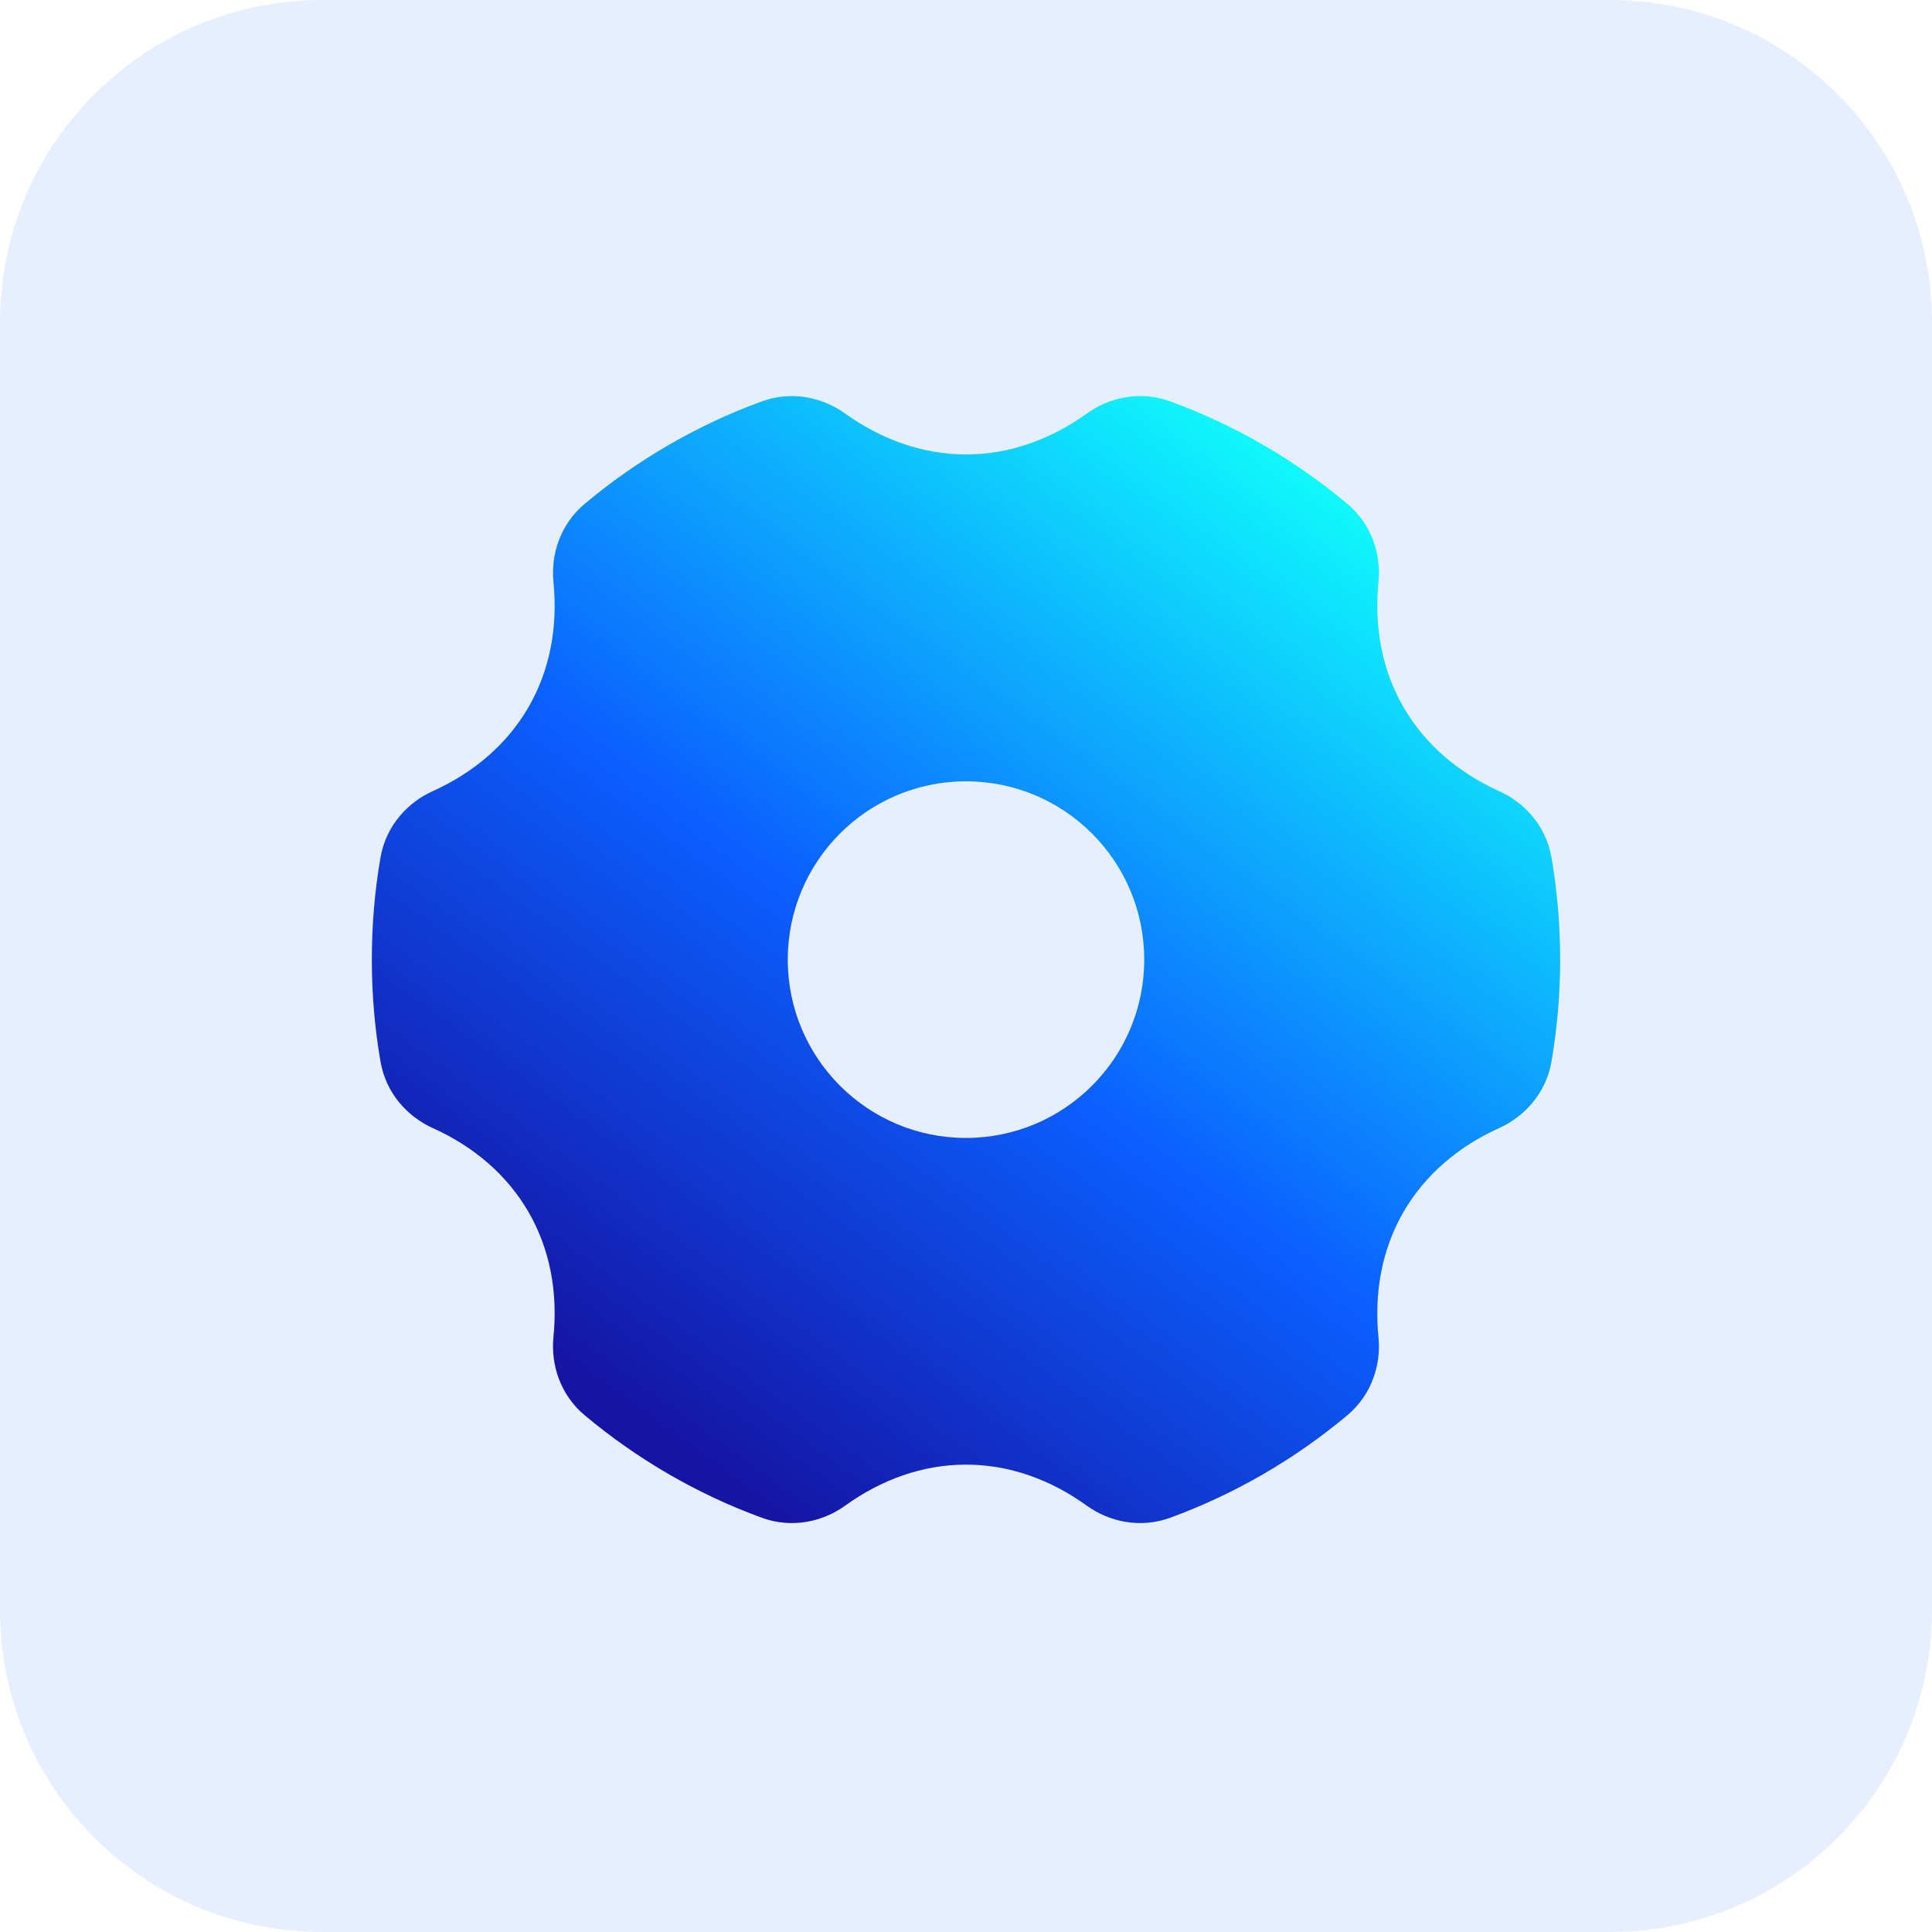
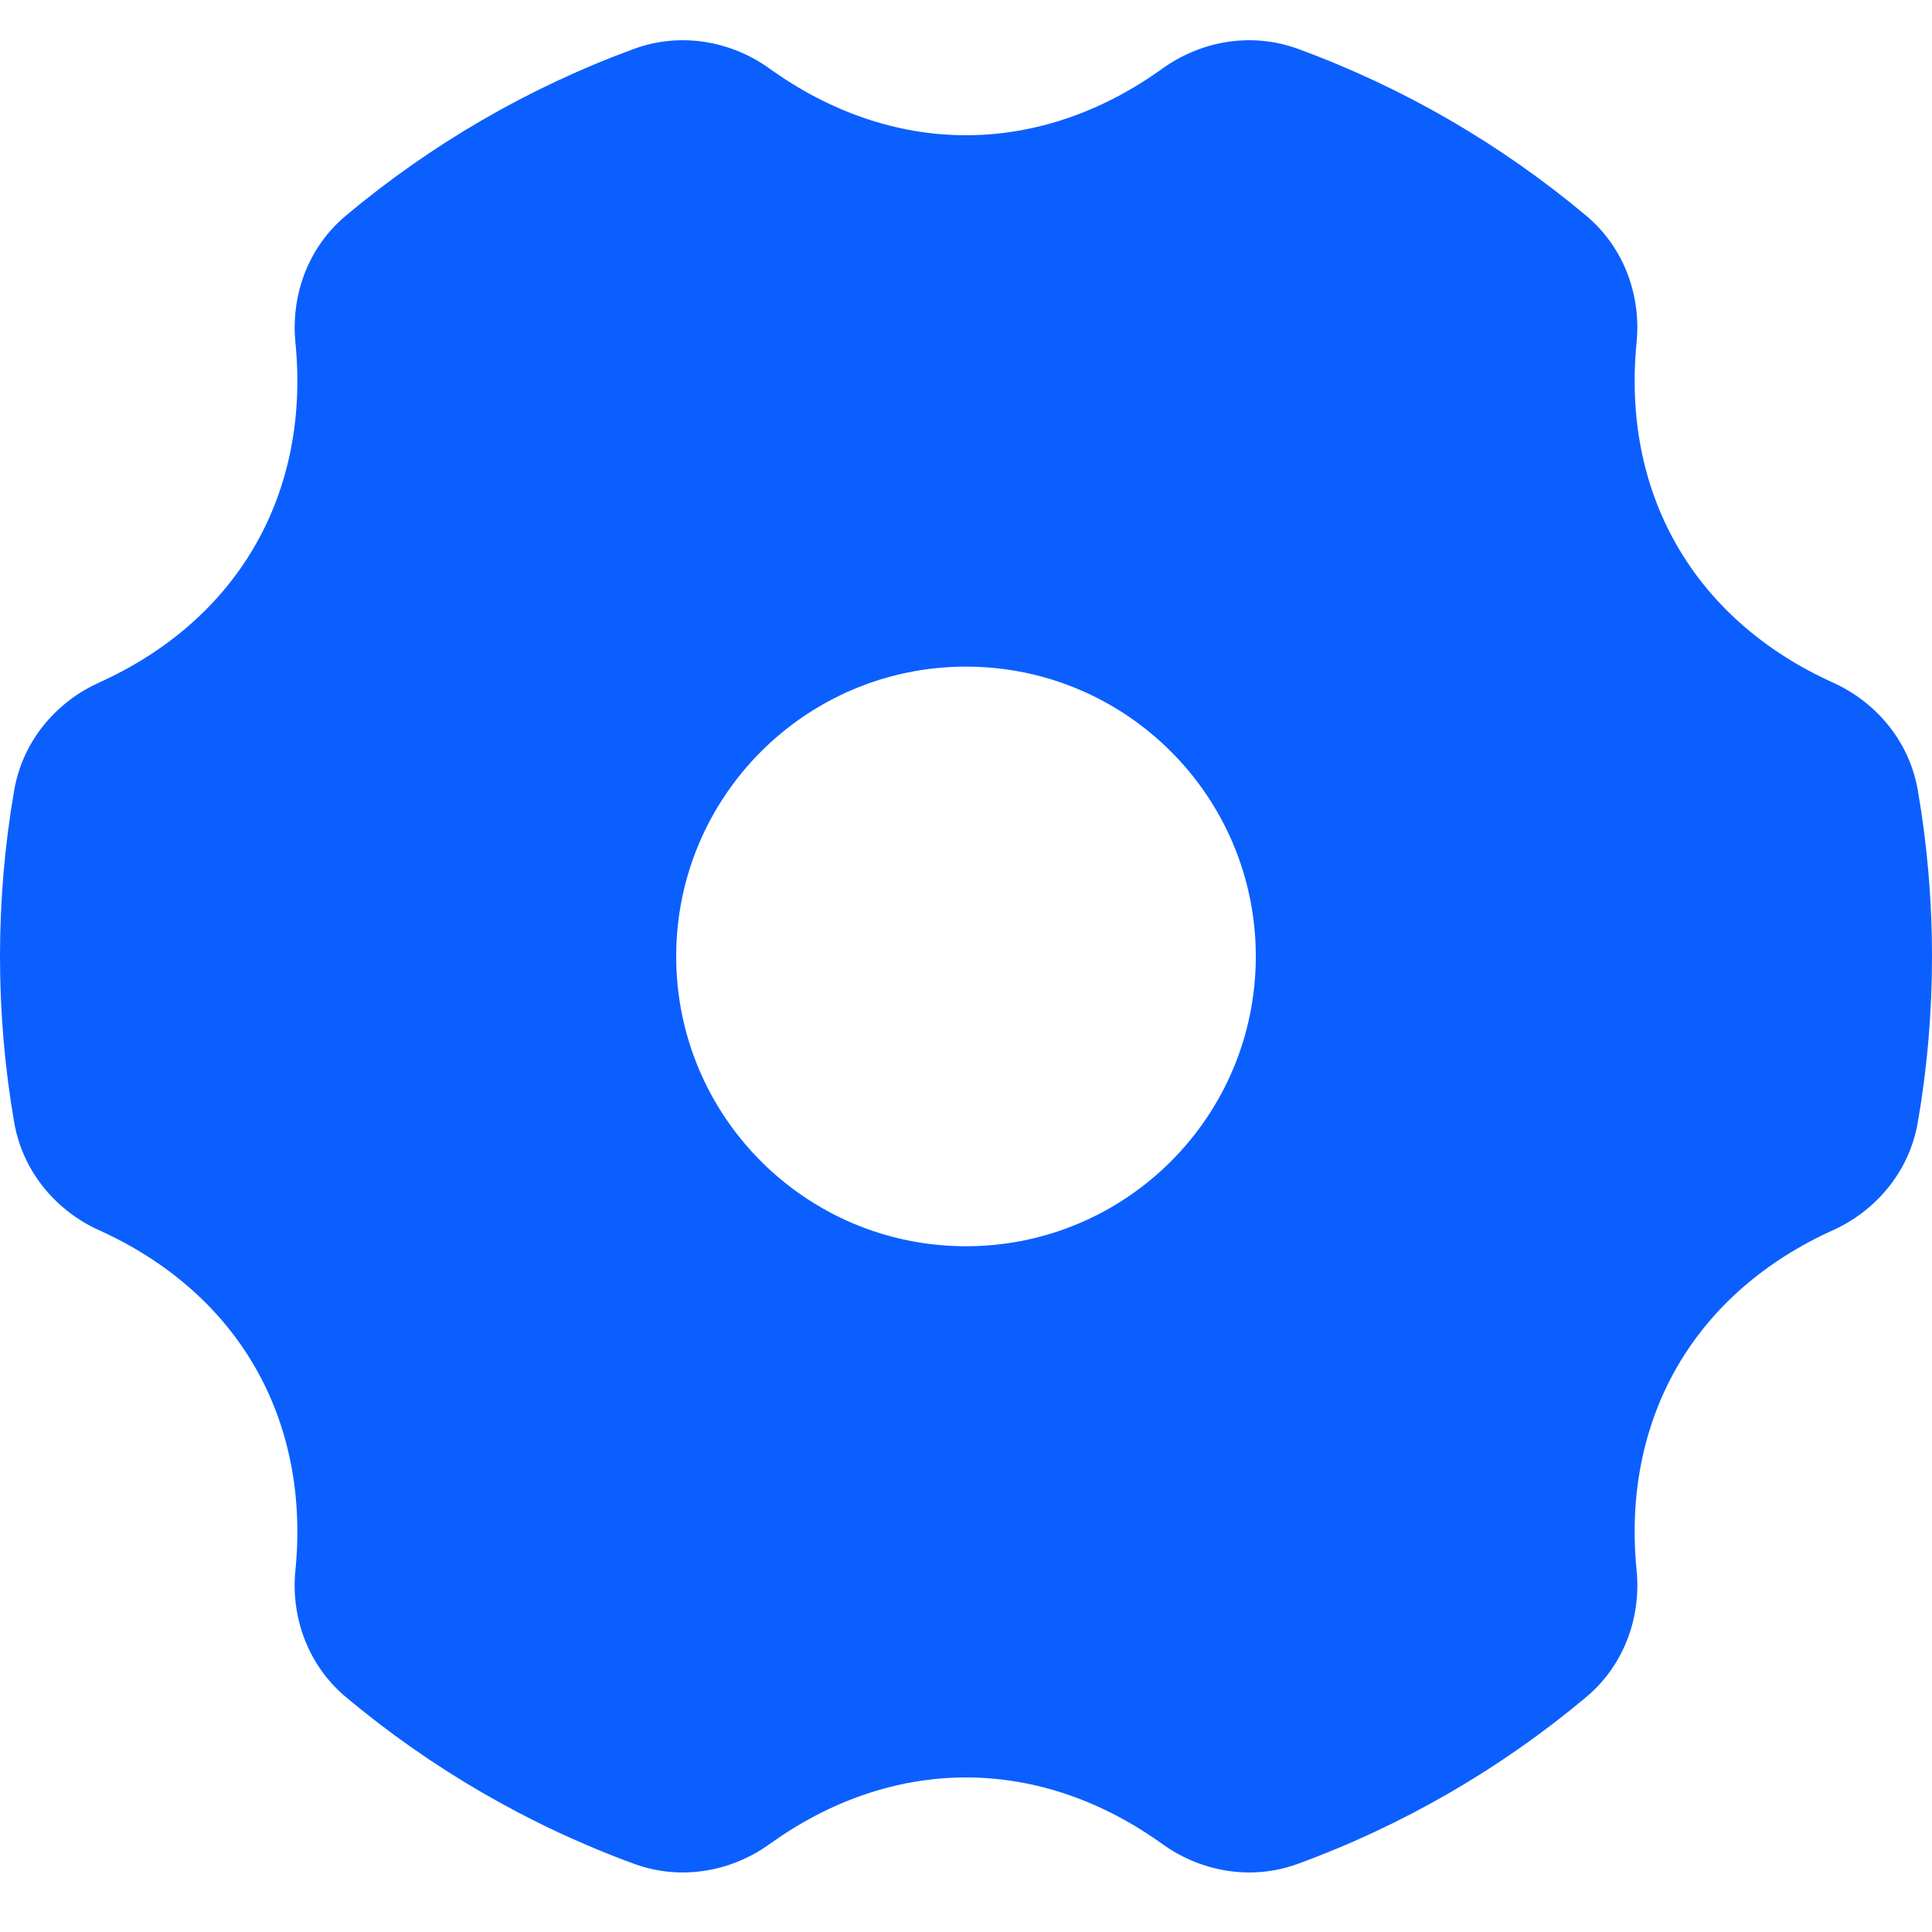
- <svg xmlns="http://www.w3.org/2000/svg" fill="none" height="24" viewBox="0 0 24 24" width="24">
-   <rect fill="#E7EFFF" height="24" rx="4" width="24" />
-   <path d="M13.502 5.136C13.775 4.94 14.159 4.848 14.537 4.986C15.346 5.282 16.089 5.716 16.737 6.259C17.045 6.517 17.158 6.895 17.124 7.228C17.069 7.784 17.167 8.321 17.434 8.783C17.701 9.246 18.117 9.599 18.626 9.829C18.932 9.967 19.204 10.254 19.273 10.65C19.344 11.063 19.381 11.488 19.381 11.92C19.381 12.352 19.344 12.777 19.273 13.189C19.204 13.586 18.932 13.873 18.626 14.012C18.117 14.241 17.701 14.595 17.434 15.057C17.167 15.52 17.069 16.056 17.124 16.612C17.158 16.946 17.044 17.323 16.737 17.581C16.089 18.123 15.346 18.558 14.537 18.854C14.159 18.992 13.775 18.901 13.502 18.705C13.049 18.378 12.535 18.194 12 18.194C11.466 18.194 10.951 18.378 10.497 18.705C10.225 18.901 9.841 18.992 9.463 18.854C8.653 18.558 7.911 18.123 7.263 17.581C6.955 17.323 6.842 16.946 6.875 16.612C6.931 16.056 6.833 15.52 6.566 15.057C6.299 14.595 5.883 14.241 5.373 14.012C5.067 13.873 4.796 13.586 4.727 13.189C4.655 12.777 4.619 12.352 4.619 11.92C4.619 11.488 4.655 11.063 4.727 10.65C4.796 10.254 5.068 9.967 5.373 9.829C5.883 9.599 6.299 9.246 6.566 8.783C6.833 8.321 6.931 7.784 6.875 7.228C6.842 6.895 6.955 6.516 7.263 6.259C7.911 5.716 8.654 5.282 9.463 4.986C9.841 4.848 10.225 4.94 10.497 5.136C10.951 5.462 11.466 5.645 12 5.645C12.535 5.645 13.049 5.462 13.502 5.136ZM12 9.706C10.777 9.706 9.786 10.698 9.786 11.921C9.786 13.144 10.777 14.136 12 14.136C13.223 14.135 14.214 13.144 14.214 11.921C14.214 10.698 13.223 9.706 12 9.706Z" fill="url(#paint0_linear_2000_19045)" />
-   <defs>
-     <linearGradient gradientUnits="userSpaceOnUse" id="paint0_linear_2000_19045" x1="7.856" x2="16.544" y1="17.624" y2="5.707">
-       <stop stop-color="#1514A4" />
-       <stop offset="0.442" stop-color="#0B5FFF" />
-       <stop offset="1" stop-color="#0FFFFC" />
-     </linearGradient>
-   </defs>
+ <svg xmlns="http://www.w3.org/2000/svg" fill="none" height="20" viewBox="236 328 20 20" width="20">
+   <path d="M248.035 328.709C248.404 328.443 248.925 328.319 249.437 328.506C250.534 328.908 251.54 329.496 252.418 330.231C252.835 330.58 252.987 331.092 252.942 331.544C252.867 332.296 253 333.024 253.361 333.65C253.723 334.277 254.286 334.756 254.977 335.067C255.391 335.254 255.759 335.643 255.853 336.18C255.95 336.74 256 337.314 256 337.9C256 338.486 255.95 339.06 255.853 339.62C255.759 340.157 255.391 340.547 254.977 340.734C254.287 341.045 253.723 341.523 253.361 342.15C253 342.777 252.867 343.504 252.942 344.256C252.988 344.708 252.835 345.221 252.418 345.57C251.54 346.305 250.534 346.892 249.437 347.294C248.925 347.481 248.404 347.357 248.035 347.091C247.421 346.649 246.724 346.4 246 346.4C245.276 346.4 244.579 346.649 243.965 347.091C243.596 347.357 243.075 347.481 242.563 347.294C241.466 346.892 240.46 346.304 239.582 345.569C239.165 345.22 239.012 344.708 239.058 344.256C239.133 343.504 239 342.777 238.639 342.15C238.277 341.523 237.713 341.045 237.023 340.734C236.609 340.547 236.241 340.157 236.147 339.62C236.05 339.06 236 338.486 236 337.9C236 337.314 236.05 336.74 236.147 336.18C236.241 335.643 236.609 335.254 237.023 335.067C237.714 334.756 238.277 334.277 238.639 333.65C239 333.024 239.133 332.296 239.058 331.544C239.013 331.092 239.165 330.58 239.582 330.231C240.46 329.496 241.466 328.908 242.563 328.506C243.075 328.319 243.596 328.443 243.965 328.709C244.579 329.151 245.276 329.4 246 329.4C246.724 329.4 247.421 329.151 248.035 328.709ZM246 334.901C244.343 334.901 243 336.244 243 337.901C243 339.558 244.343 340.901 246 340.901C247.657 340.901 249 339.558 249 337.901C249 336.244 247.657 334.901 246 334.901Z" fill="#0B5FFF" />
</svg>
